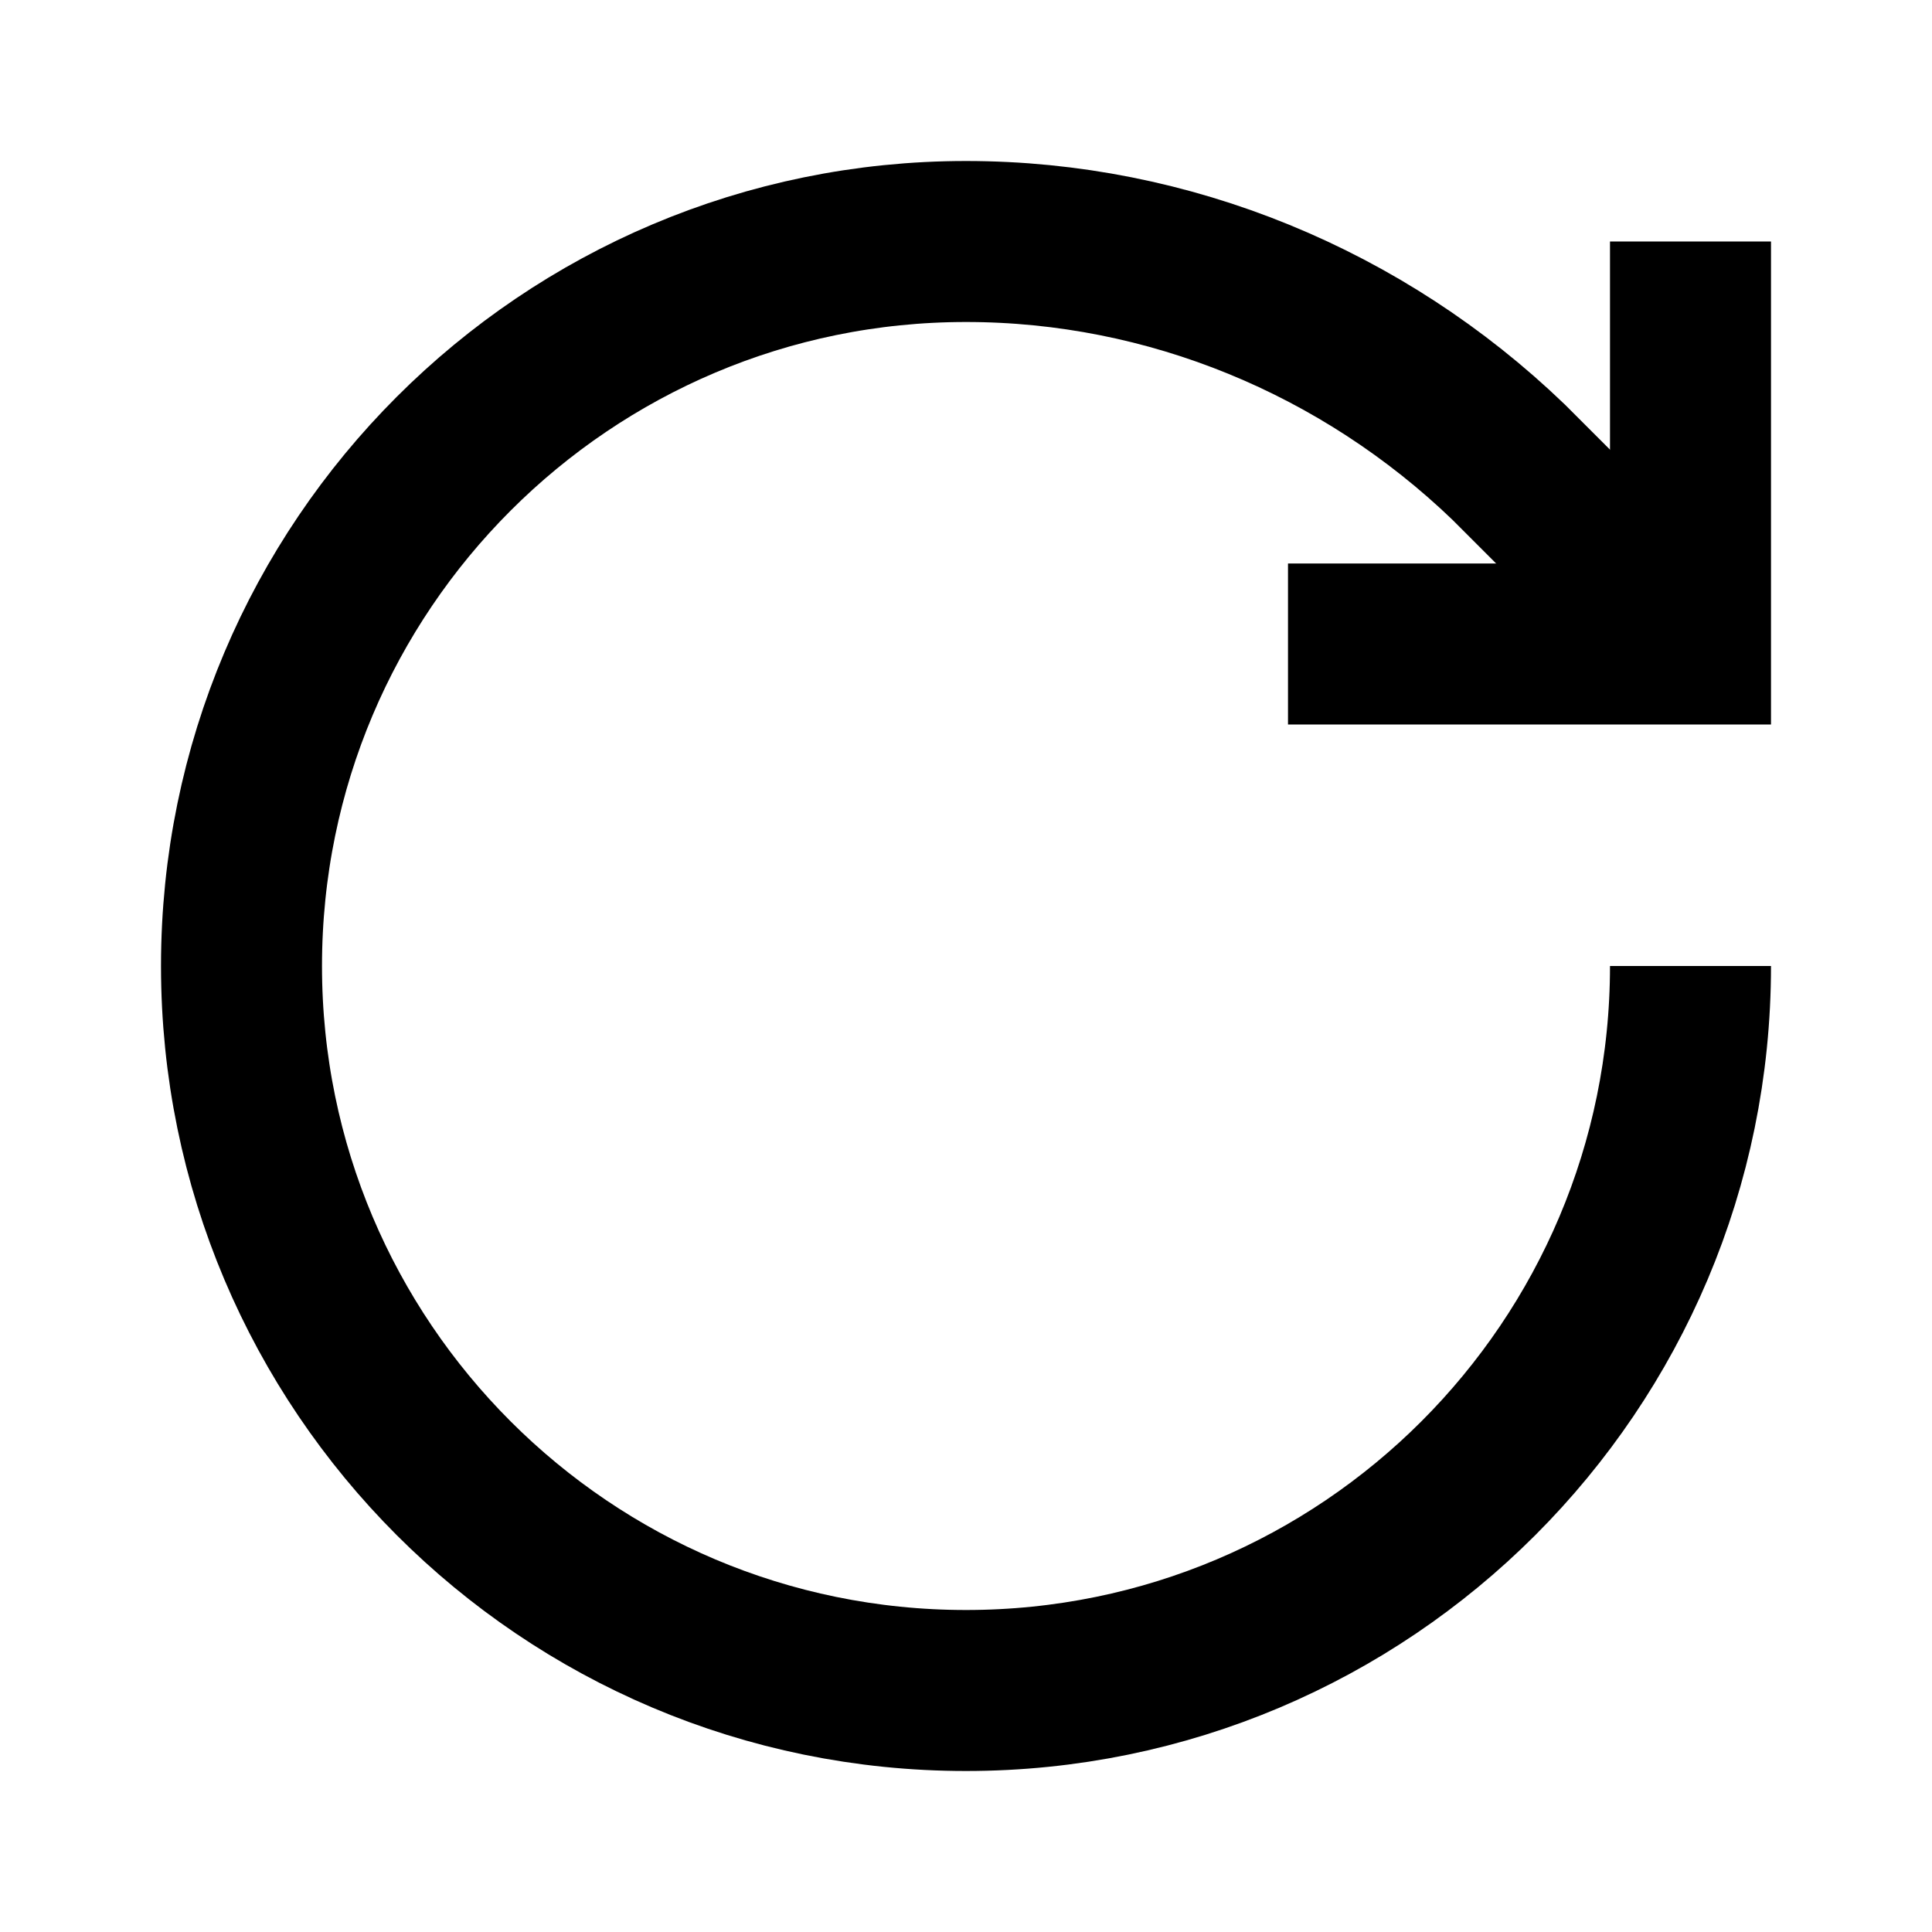
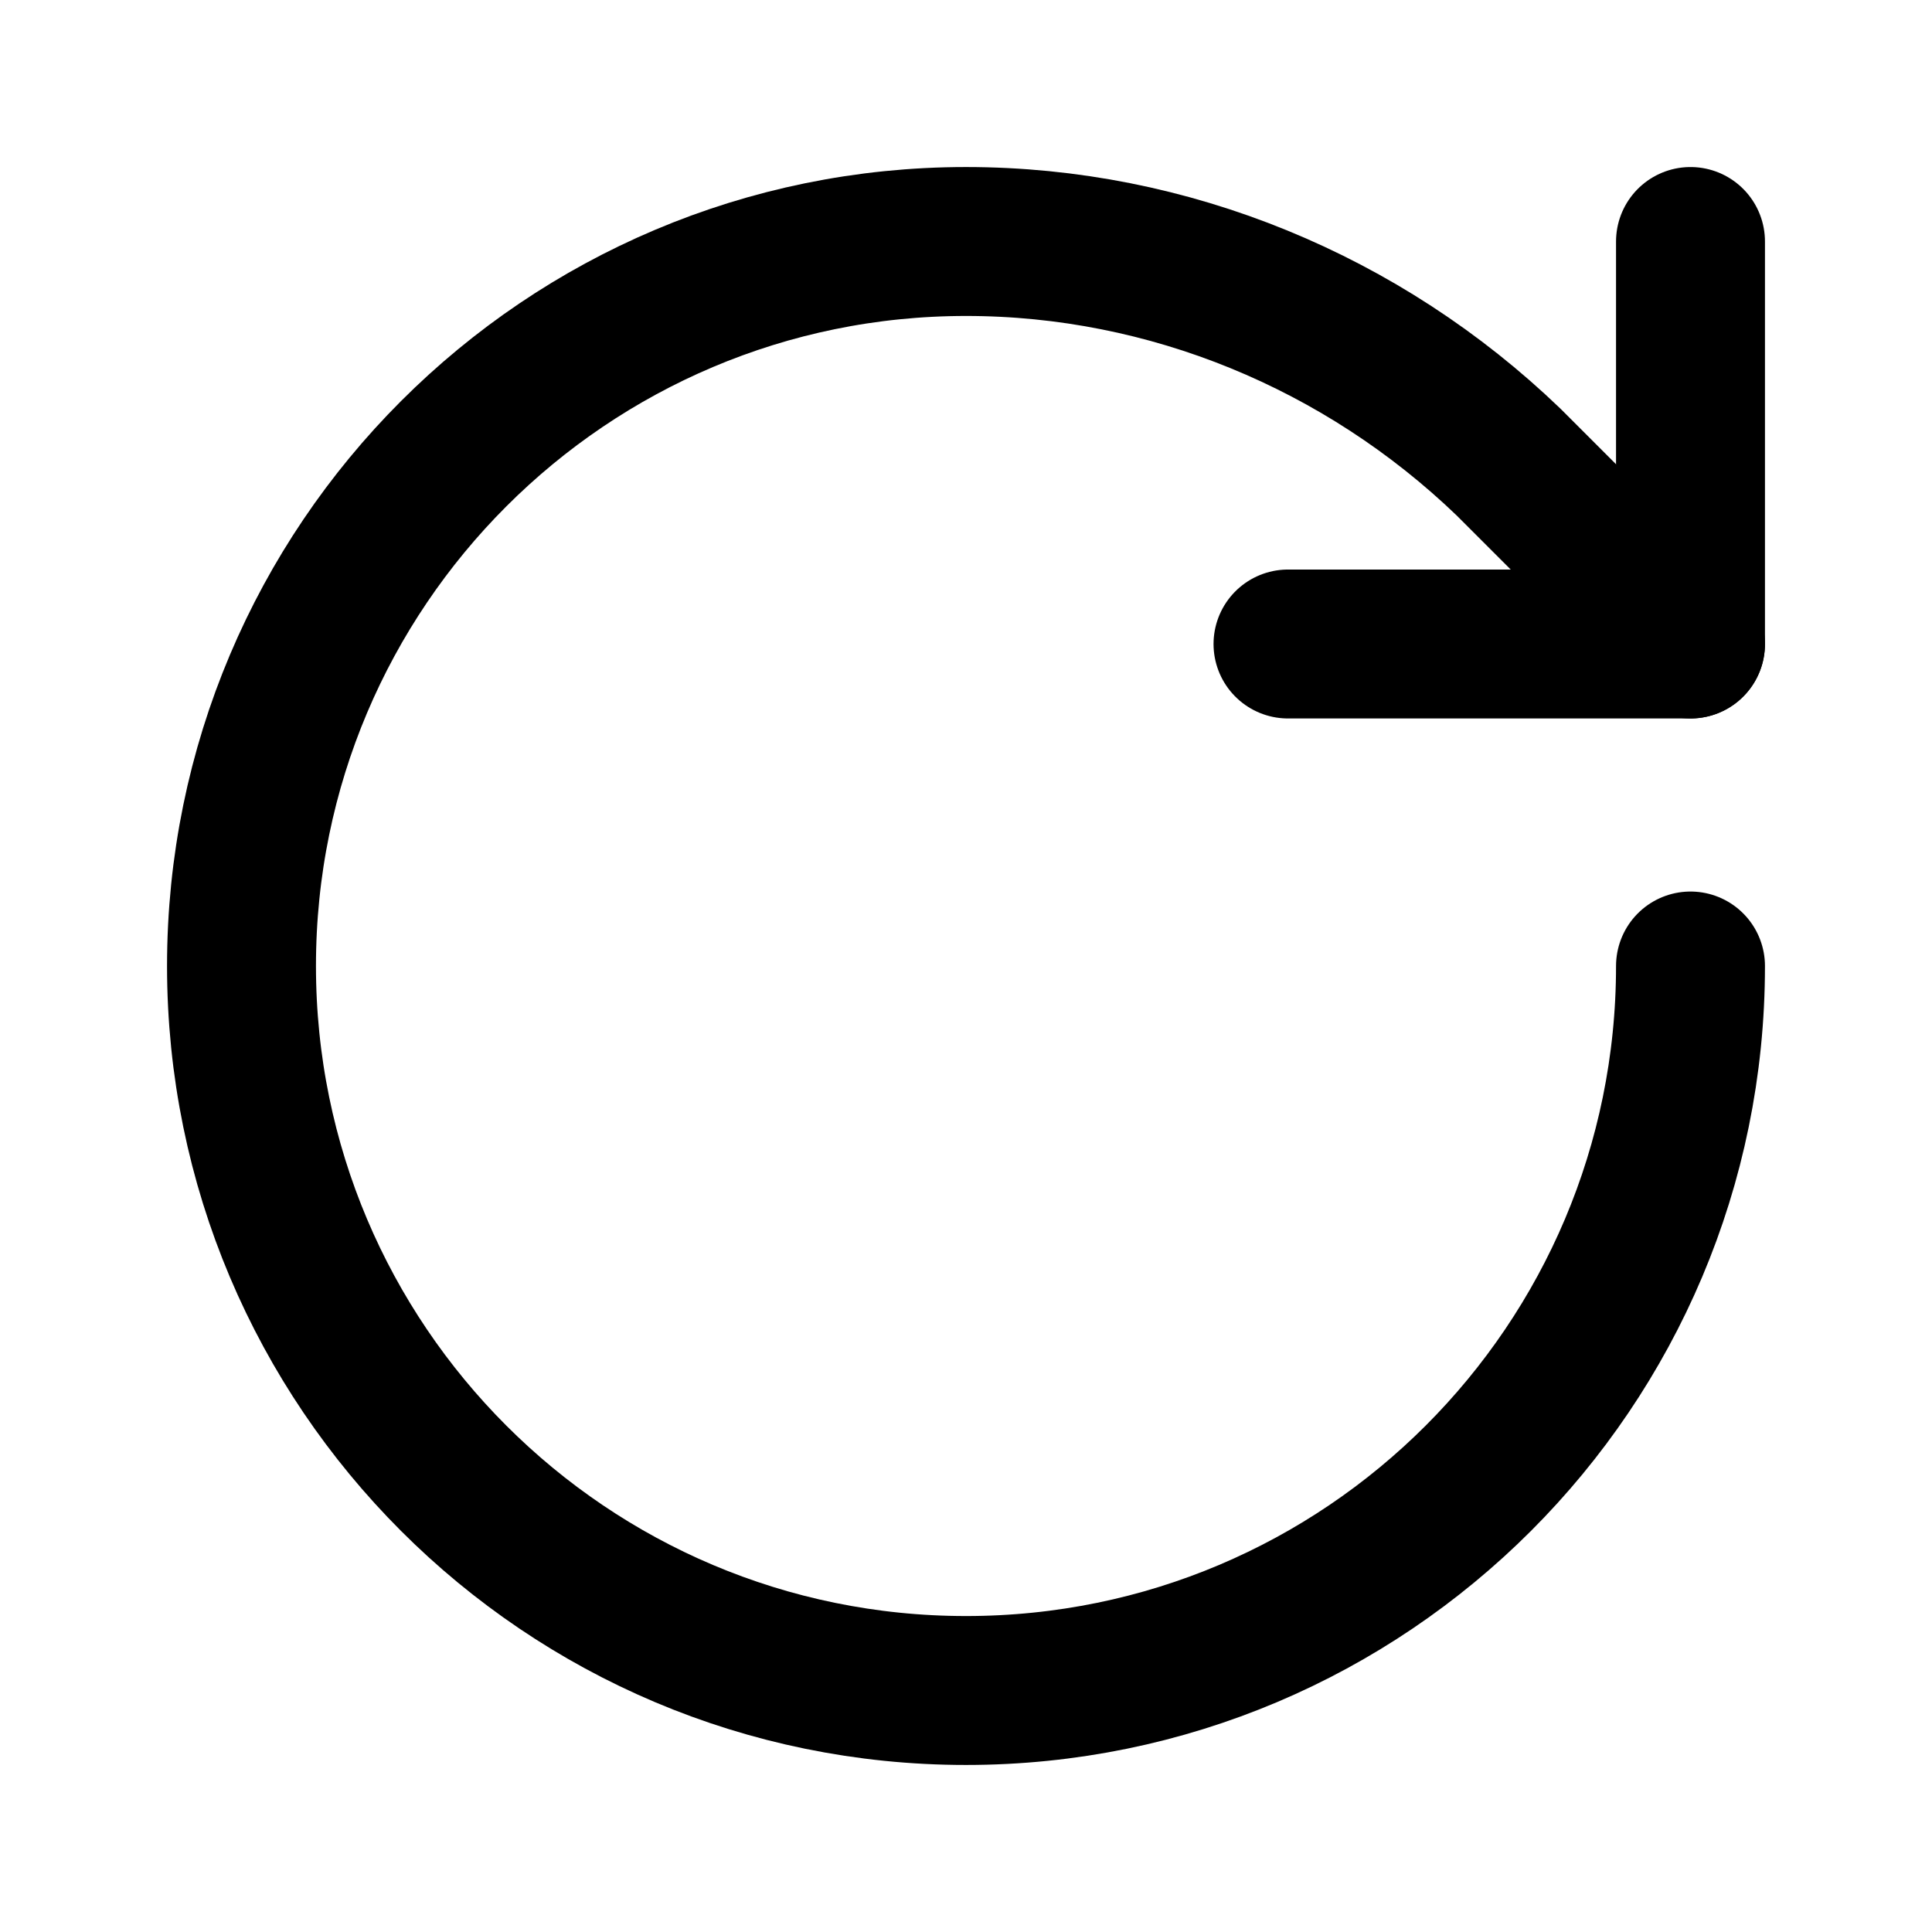
- <svg xmlns="http://www.w3.org/2000/svg" viewBox="0 0 24 24" fill="none" stroke="currentColor" stroke-width="2">
+ <svg xmlns="http://www.w3.org/2000/svg" viewBox="0 0 24 24" fill="none" stroke="currentColor" stroke-width="1.85" stroke-linecap="round" stroke-linejoin="round">
  <path d="M21 12a9 9 0 1 1-9-9c2.52 0 4.93 1 6.74 2.74L21 8" />
  <path d="M21 3v5h-5" />
</svg>
